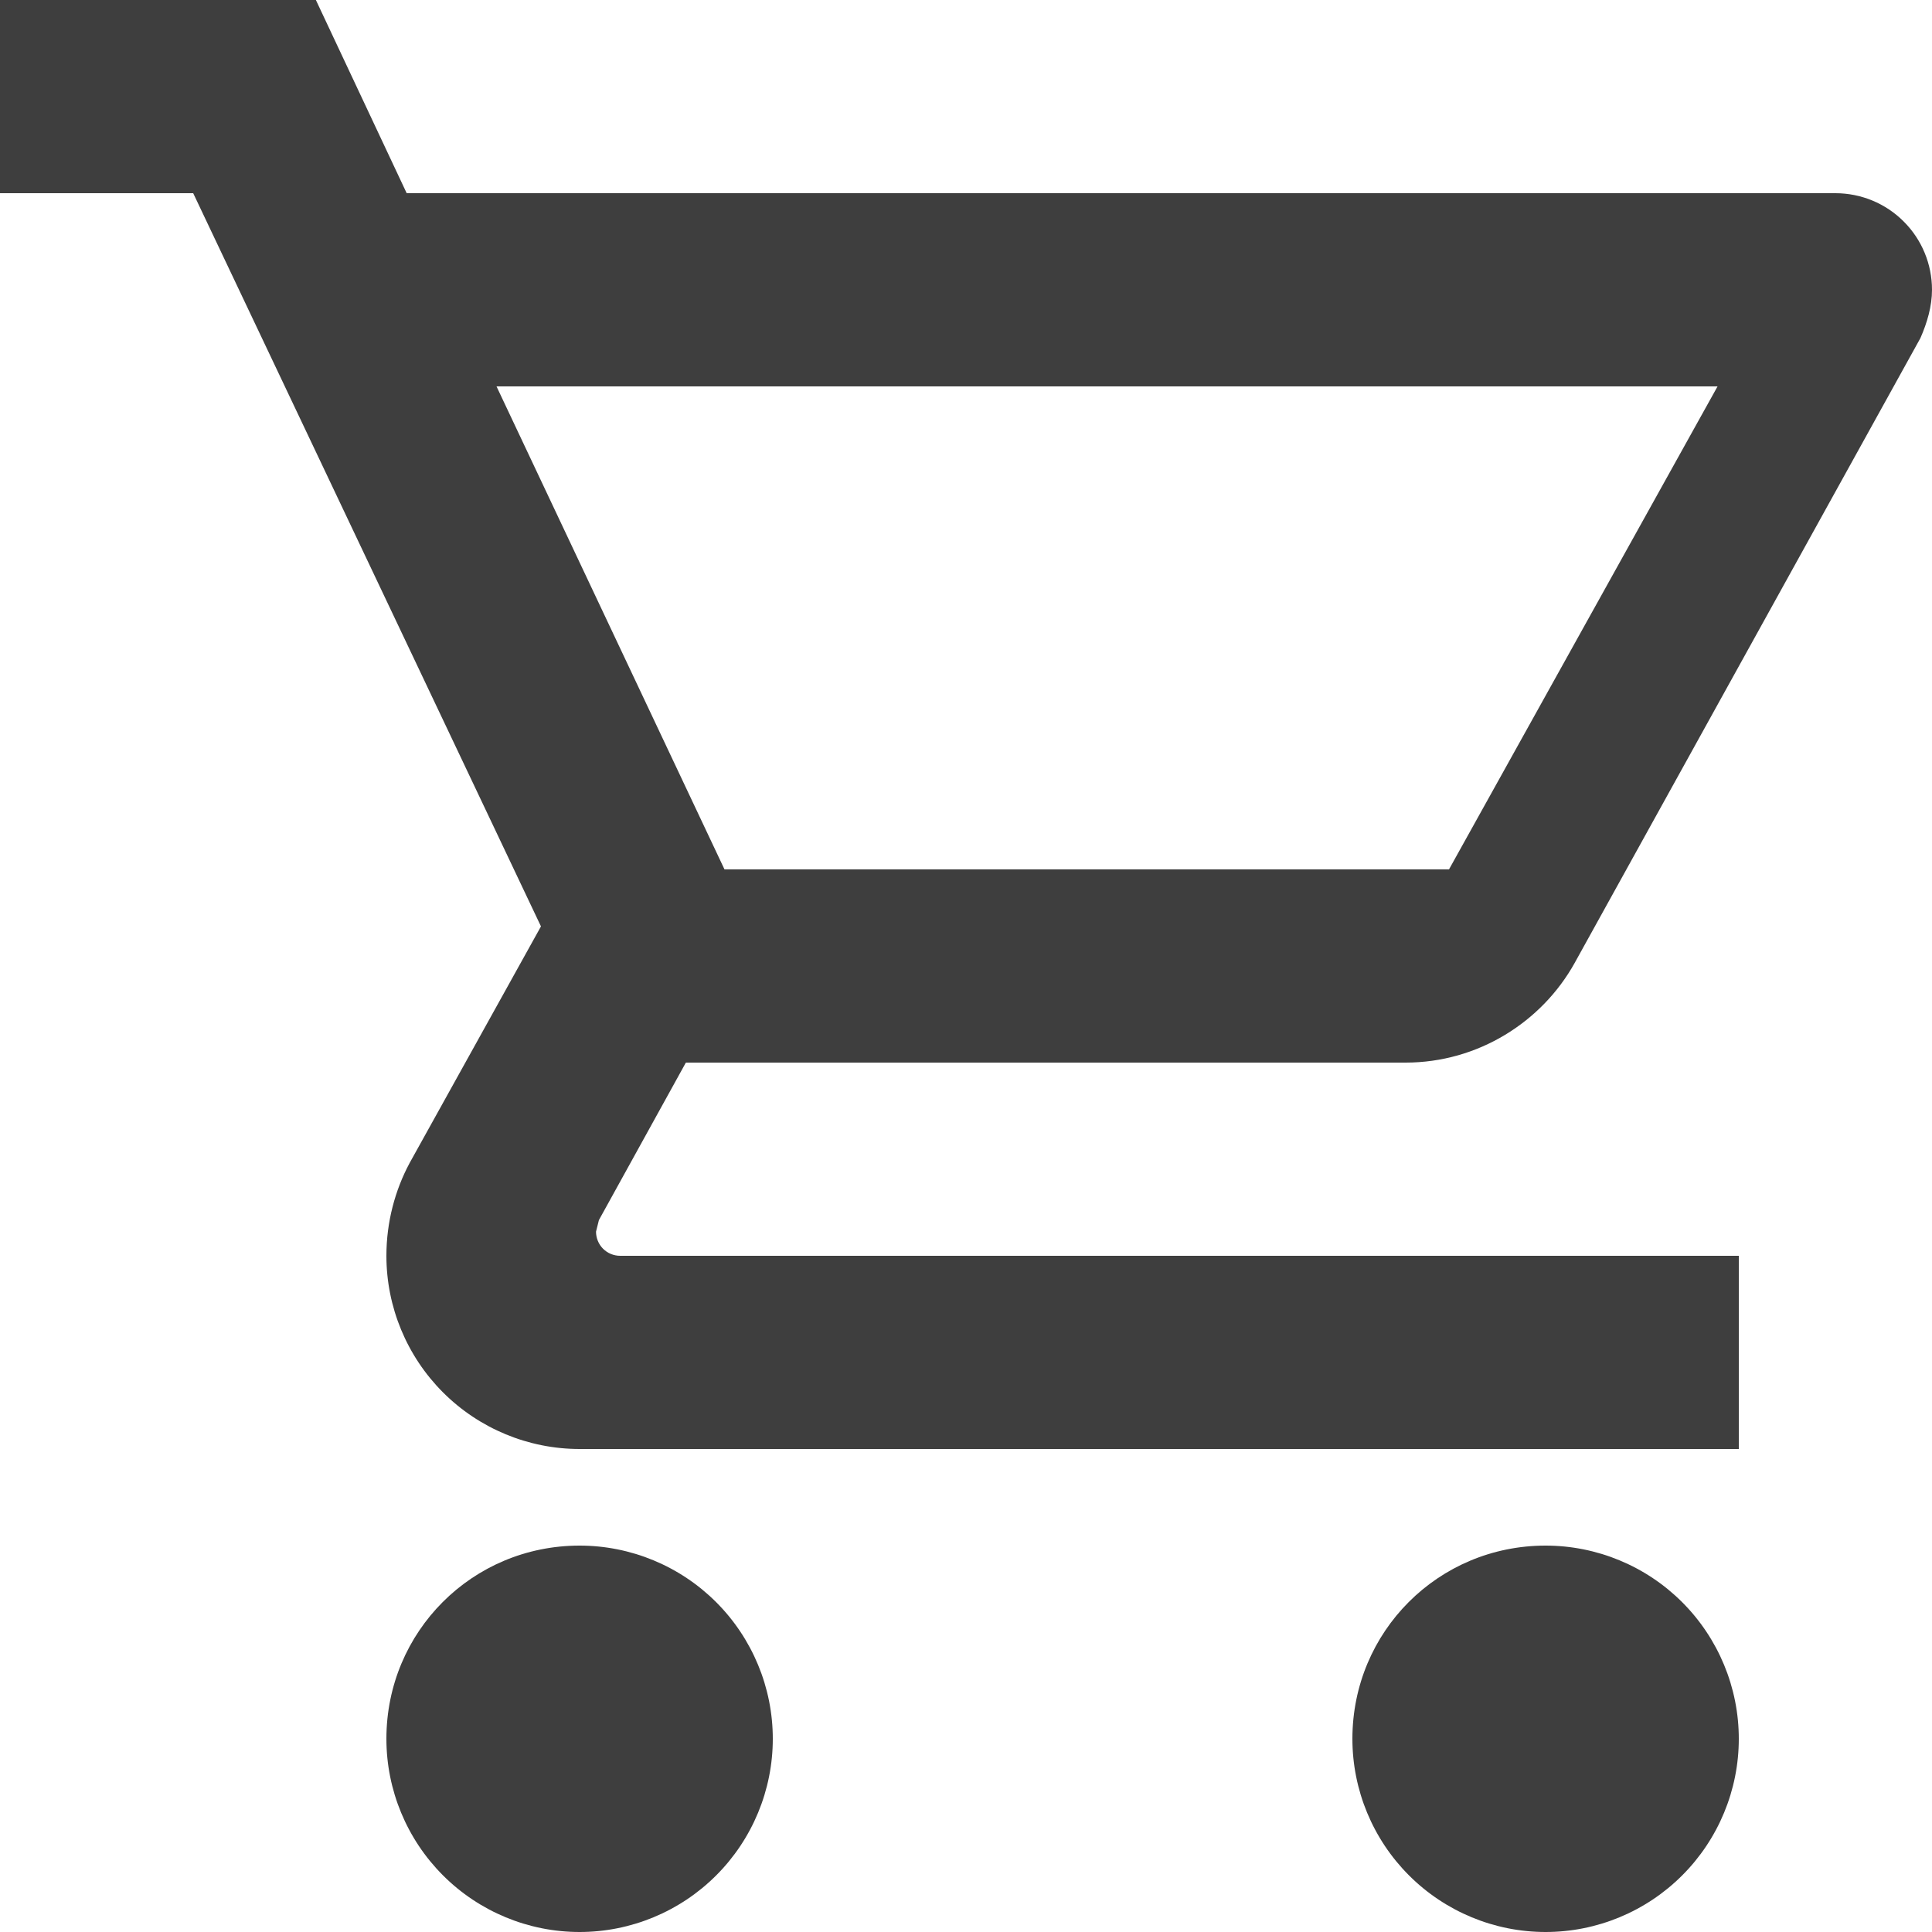
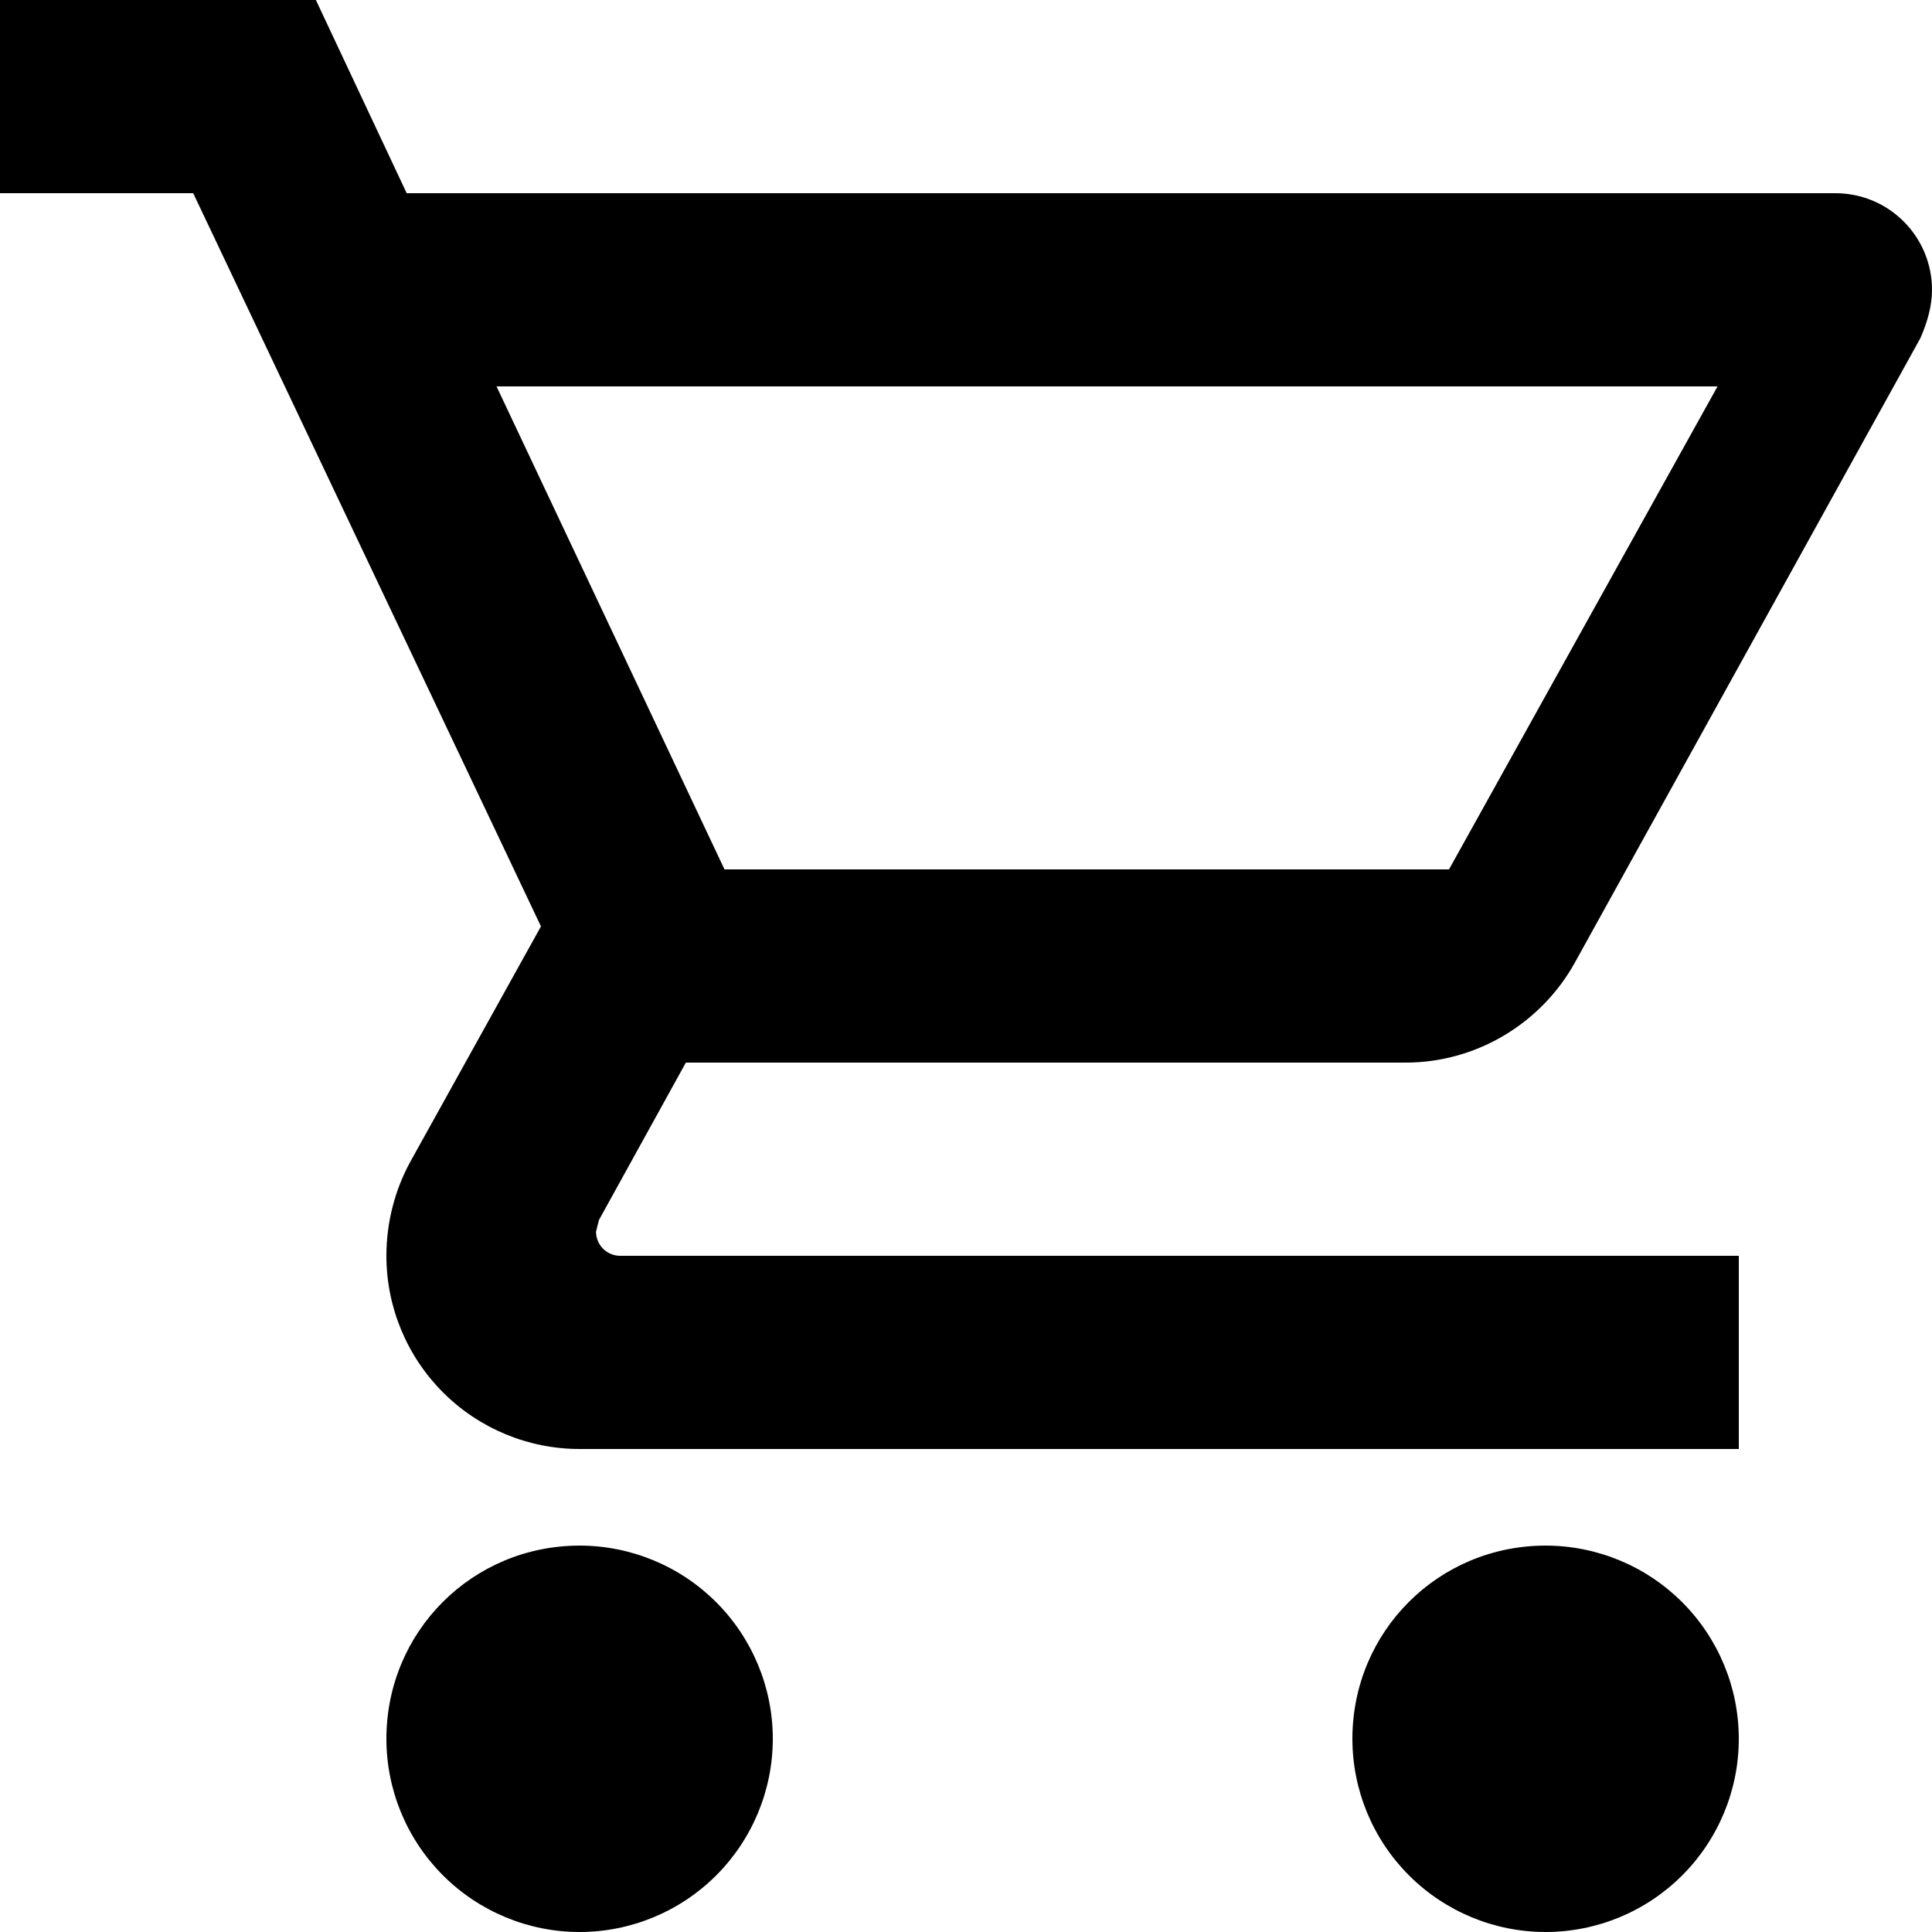
- <svg xmlns="http://www.w3.org/2000/svg" width="20" height="20" viewBox="0 0 20 20" fill="none">
-   <path d="M16 16C16.53 16 17.039 16.211 17.414 16.586C17.789 16.961 18 17.47 18 18C18 18.53 17.789 19.039 17.414 19.414C17.039 19.789 16.53 20 16 20C15.47 20 14.961 19.789 14.586 19.414C14.211 19.039 14 18.53 14 18C14 16.89 14.89 16 16 16ZM0 0H3.27L4.21 2H19C19.265 2 19.52 2.105 19.707 2.293C19.895 2.48 20 2.735 20 3C20 3.17 19.95 3.34 19.88 3.5L16.3 9.97C15.96 10.58 15.3 11 14.55 11H7.1L6.2 12.63L6.17 12.75C6.17 12.816 6.196 12.88 6.243 12.927C6.29 12.974 6.354 13 6.42 13H18V15H6C5.47 15 4.961 14.789 4.586 14.414C4.211 14.039 4 13.53 4 13C4 12.65 4.09 12.32 4.24 12.04L5.6 9.59L2 2H0V0ZM6 16C6.53 16 7.039 16.211 7.414 16.586C7.789 16.961 8 17.47 8 18C8 18.53 7.789 19.039 7.414 19.414C7.039 19.789 6.53 20 6 20C5.47 20 4.961 19.789 4.586 19.414C4.211 19.039 4 18.53 4 18C4 16.89 4.89 16 6 16ZM15 9L17.78 4H5.14L7.5 9H15Z" fill="#3E3E3E" />
+ <svg xmlns="http://www.w3.org/2000/svg" width="20" height="20" viewBox="0 0 20 20" fill="currentColor">
+   <path d="M16 16C16.53 16 17.039 16.211 17.414 16.586C17.789 16.961 18 17.47 18 18C18 18.53 17.789 19.039 17.414 19.414C17.039 19.789 16.53 20 16 20C15.47 20 14.961 19.789 14.586 19.414C14.211 19.039 14 18.53 14 18C14 16.89 14.89 16 16 16ZM0 0H3.27L4.21 2H19C19.265 2 19.52 2.105 19.707 2.293C19.895 2.48 20 2.735 20 3C20 3.17 19.95 3.34 19.88 3.5L16.3 9.97C15.96 10.58 15.3 11 14.55 11H7.1L6.2 12.63L6.17 12.75C6.17 12.816 6.196 12.88 6.243 12.927C6.29 12.974 6.354 13 6.42 13H18V15H6C5.47 15 4.961 14.789 4.586 14.414C4.211 14.039 4 13.53 4 13C4 12.65 4.09 12.32 4.24 12.04L5.6 9.59L2 2H0V0ZM6 16C6.53 16 7.039 16.211 7.414 16.586C7.789 16.961 8 17.47 8 18C8 18.53 7.789 19.039 7.414 19.414C7.039 19.789 6.53 20 6 20C5.47 20 4.961 19.789 4.586 19.414C4.211 19.039 4 18.53 4 18C4 16.89 4.89 16 6 16ZM15 9L17.78 4H5.14L7.5 9H15Z" fill="currentColor" />
</svg>
